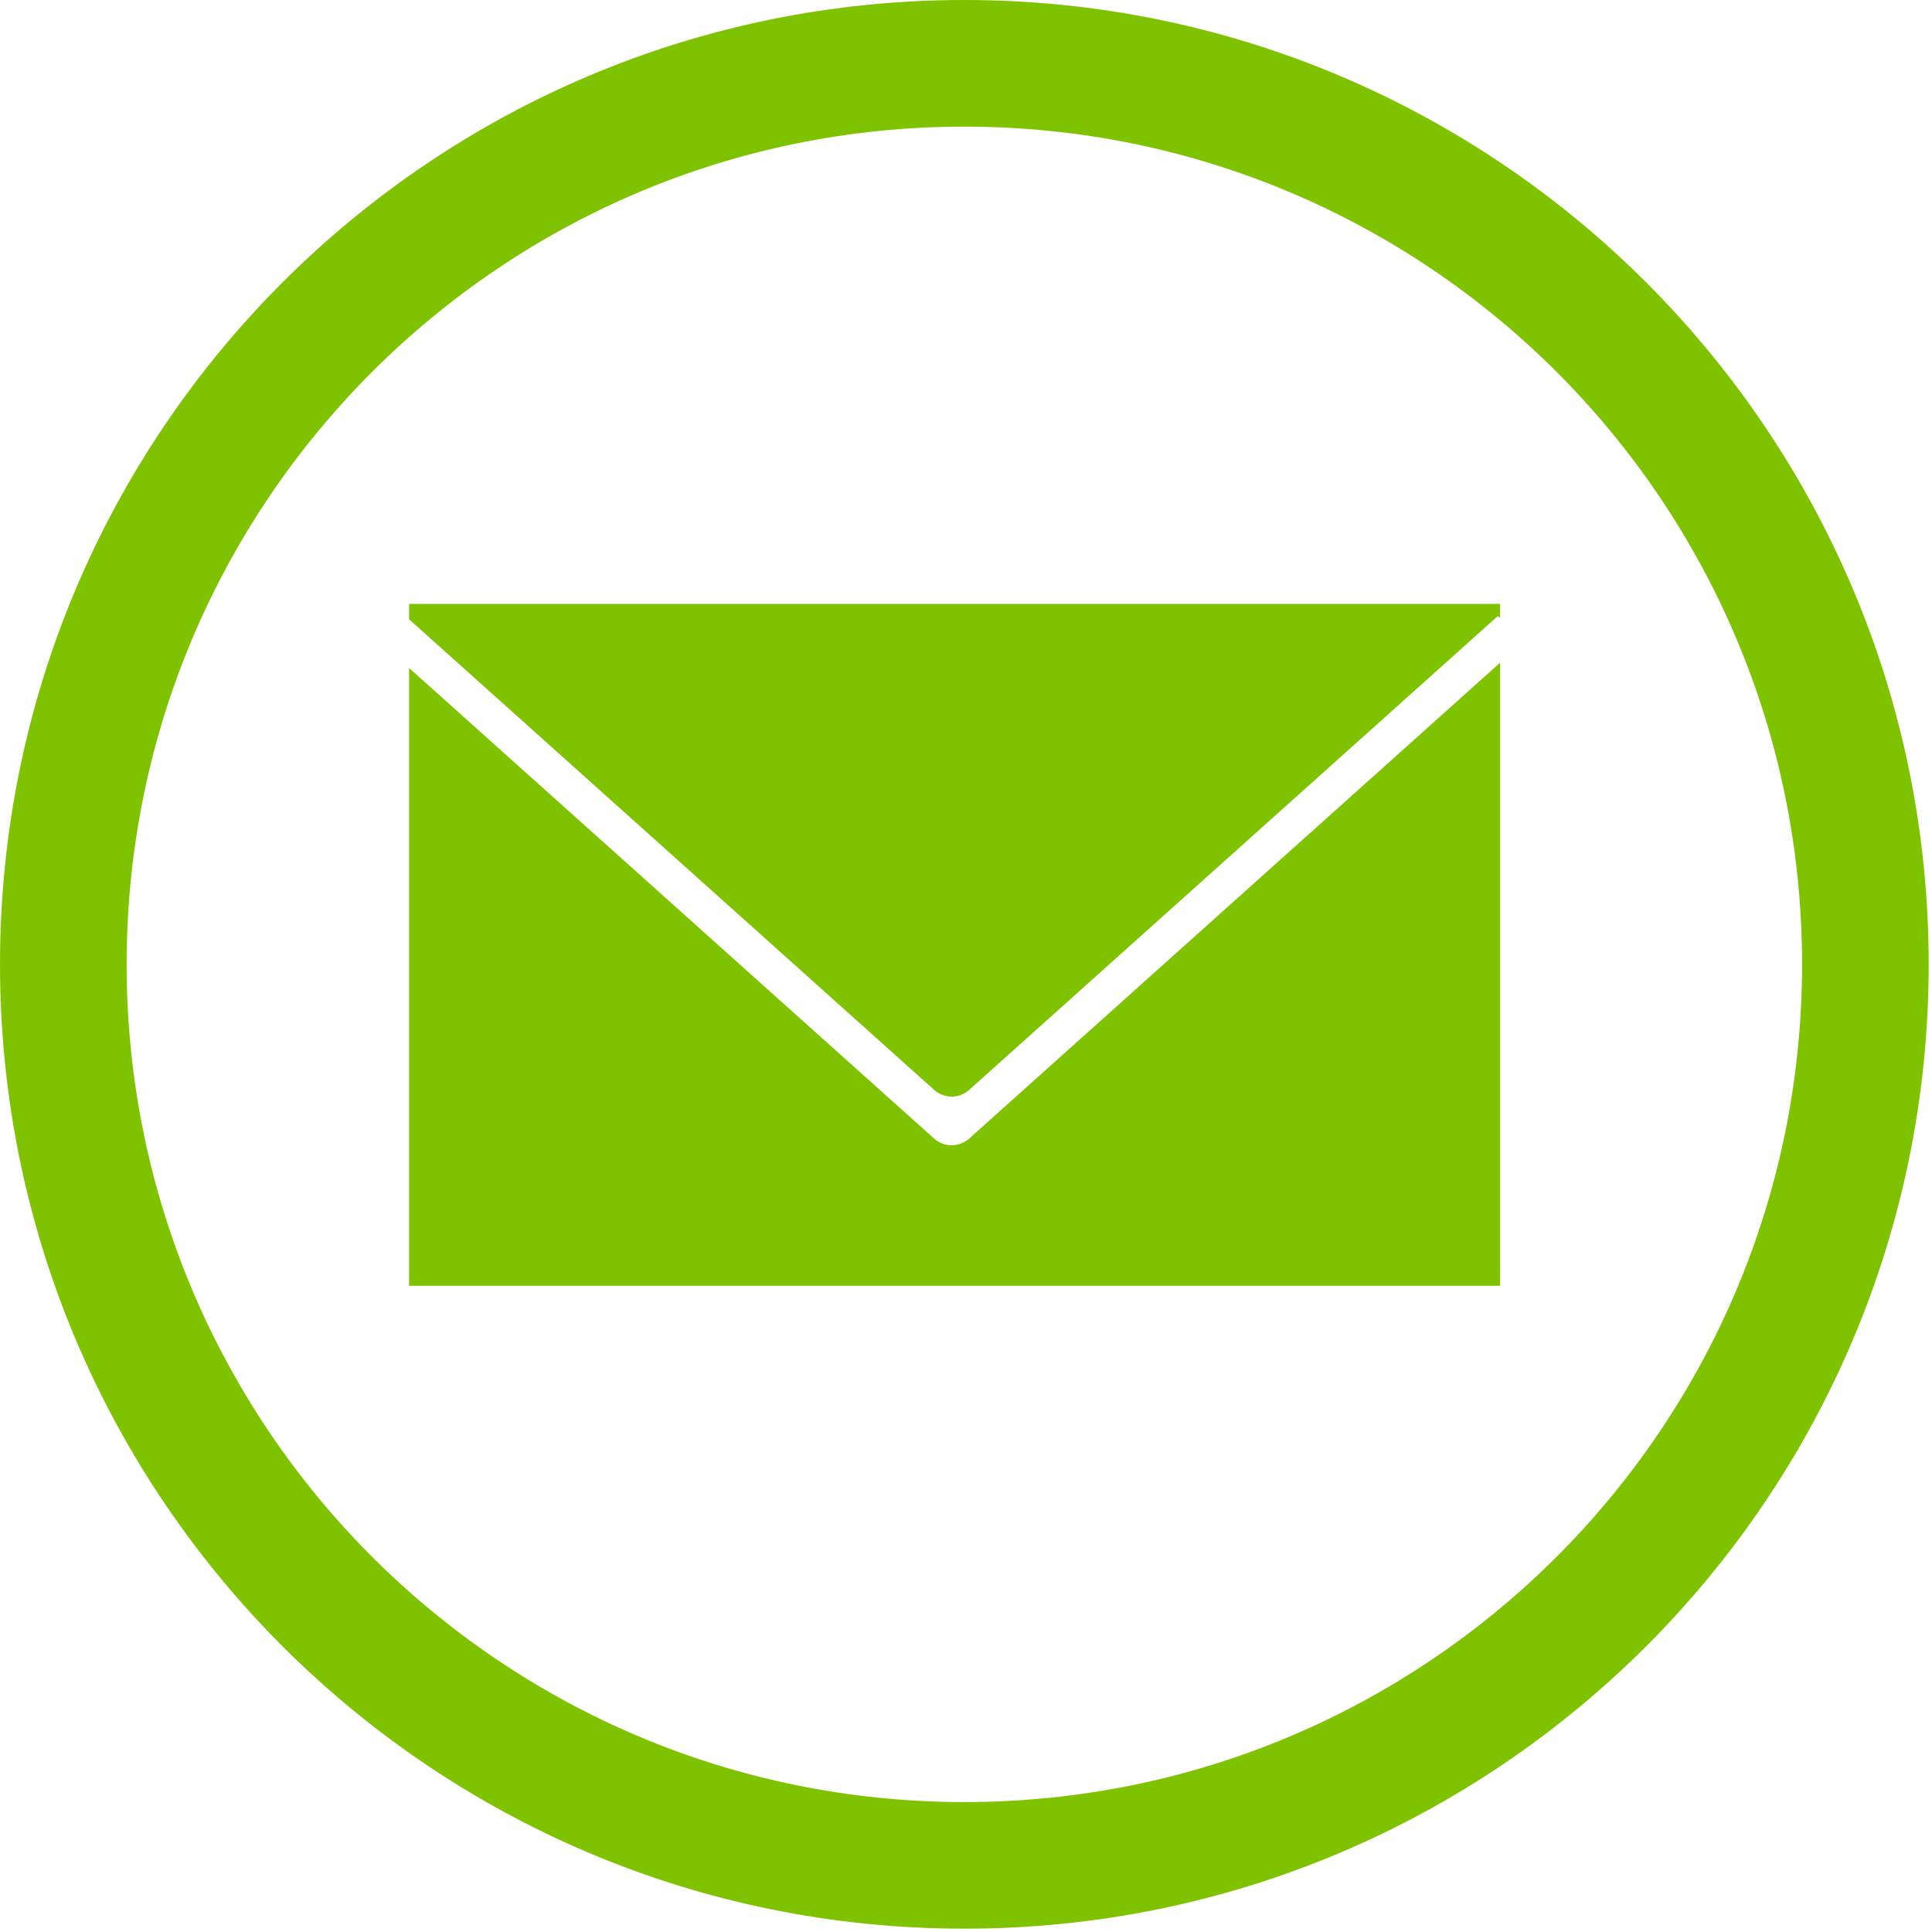
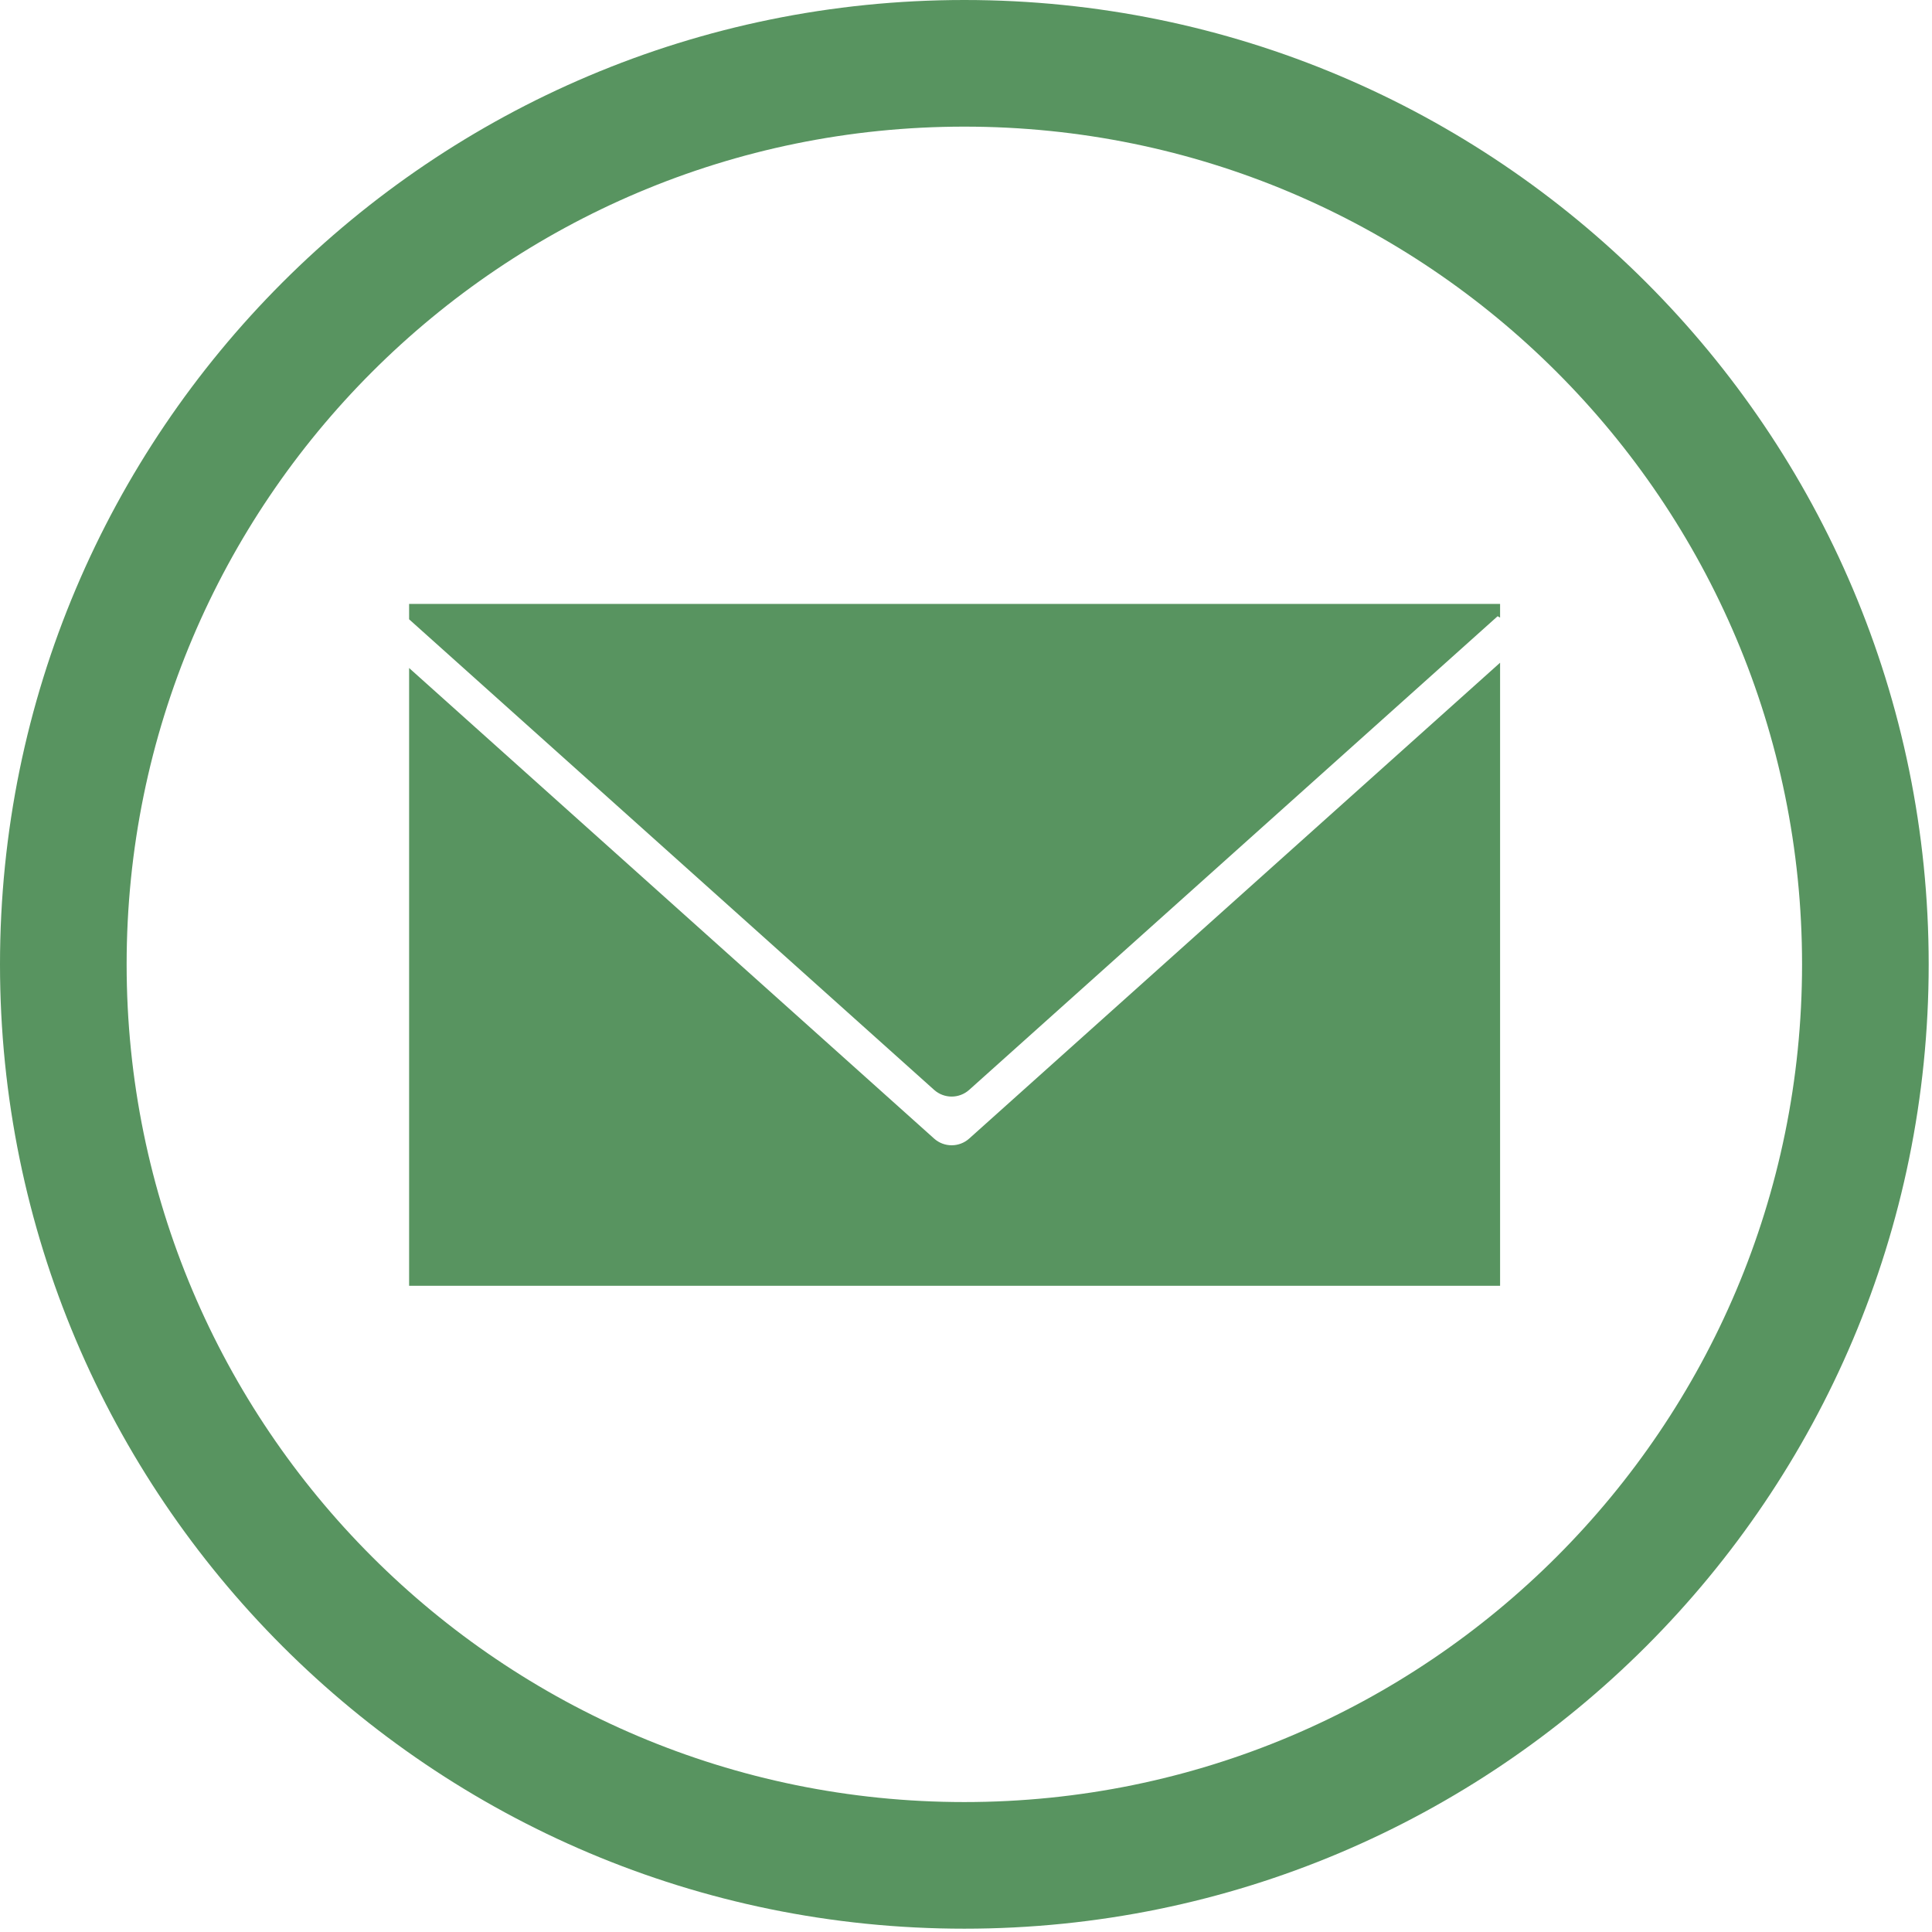
<svg xmlns="http://www.w3.org/2000/svg" width="147" height="147" viewBox="0 0 147 147" fill="none">
-   <path fill-rule="evenodd" clip-rule="evenodd" d="M73.374 146.748C113.897 146.748 146.748 113.897 146.748 73.374C146.748 32.851 113.897 0 73.374 0C32.851 0 0 32.851 0 73.374C0 113.897 32.851 146.748 73.374 146.748ZM73.374 137.113C108.576 137.113 137.113 108.576 137.113 73.374C137.113 38.172 108.576 9.635 73.374 9.635C38.172 9.635 9.635 38.172 9.635 73.374C9.635 108.576 38.172 137.113 73.374 137.113Z" fill="#7fc300" />
-   <path fill-rule="evenodd" clip-rule="evenodd" d="M114.137 45.951H31.128V47.121L71.073 82.924C71.833 83.605 72.983 83.605 73.743 82.924L113.949 46.887C114.014 46.918 114.077 46.953 114.137 46.991V45.951ZM114.137 50.424L73.743 86.63C72.983 87.311 71.833 87.311 71.073 86.63L31.128 50.827V97.832H114.137V50.424Z" fill="#7fc300" />
+   <path fill-rule="evenodd" clip-rule="evenodd" d="M73.374 146.748C113.897 146.748 146.748 113.897 146.748 73.374C146.748 32.851 113.897 0 73.374 0C32.851 0 0 32.851 0 73.374C0 113.897 32.851 146.748 73.374 146.748ZM73.374 137.113C108.576 137.113 137.113 108.576 137.113 73.374C137.113 38.172 108.576 9.635 73.374 9.635C38.172 9.635 9.635 38.172 9.635 73.374C9.635 108.576 38.172 137.113 73.374 137.113Z" fill="#589460" />
+   <path fill-rule="evenodd" clip-rule="evenodd" d="M114.137 45.951H31.128V47.121L71.073 82.924C71.833 83.605 72.983 83.605 73.743 82.924L113.949 46.887C114.014 46.918 114.077 46.953 114.137 46.991V45.951ZM114.137 50.424L73.743 86.63C72.983 87.311 71.833 87.311 71.073 86.63L31.128 50.827V97.832H114.137V50.424Z" fill="#589460" />
</svg>
